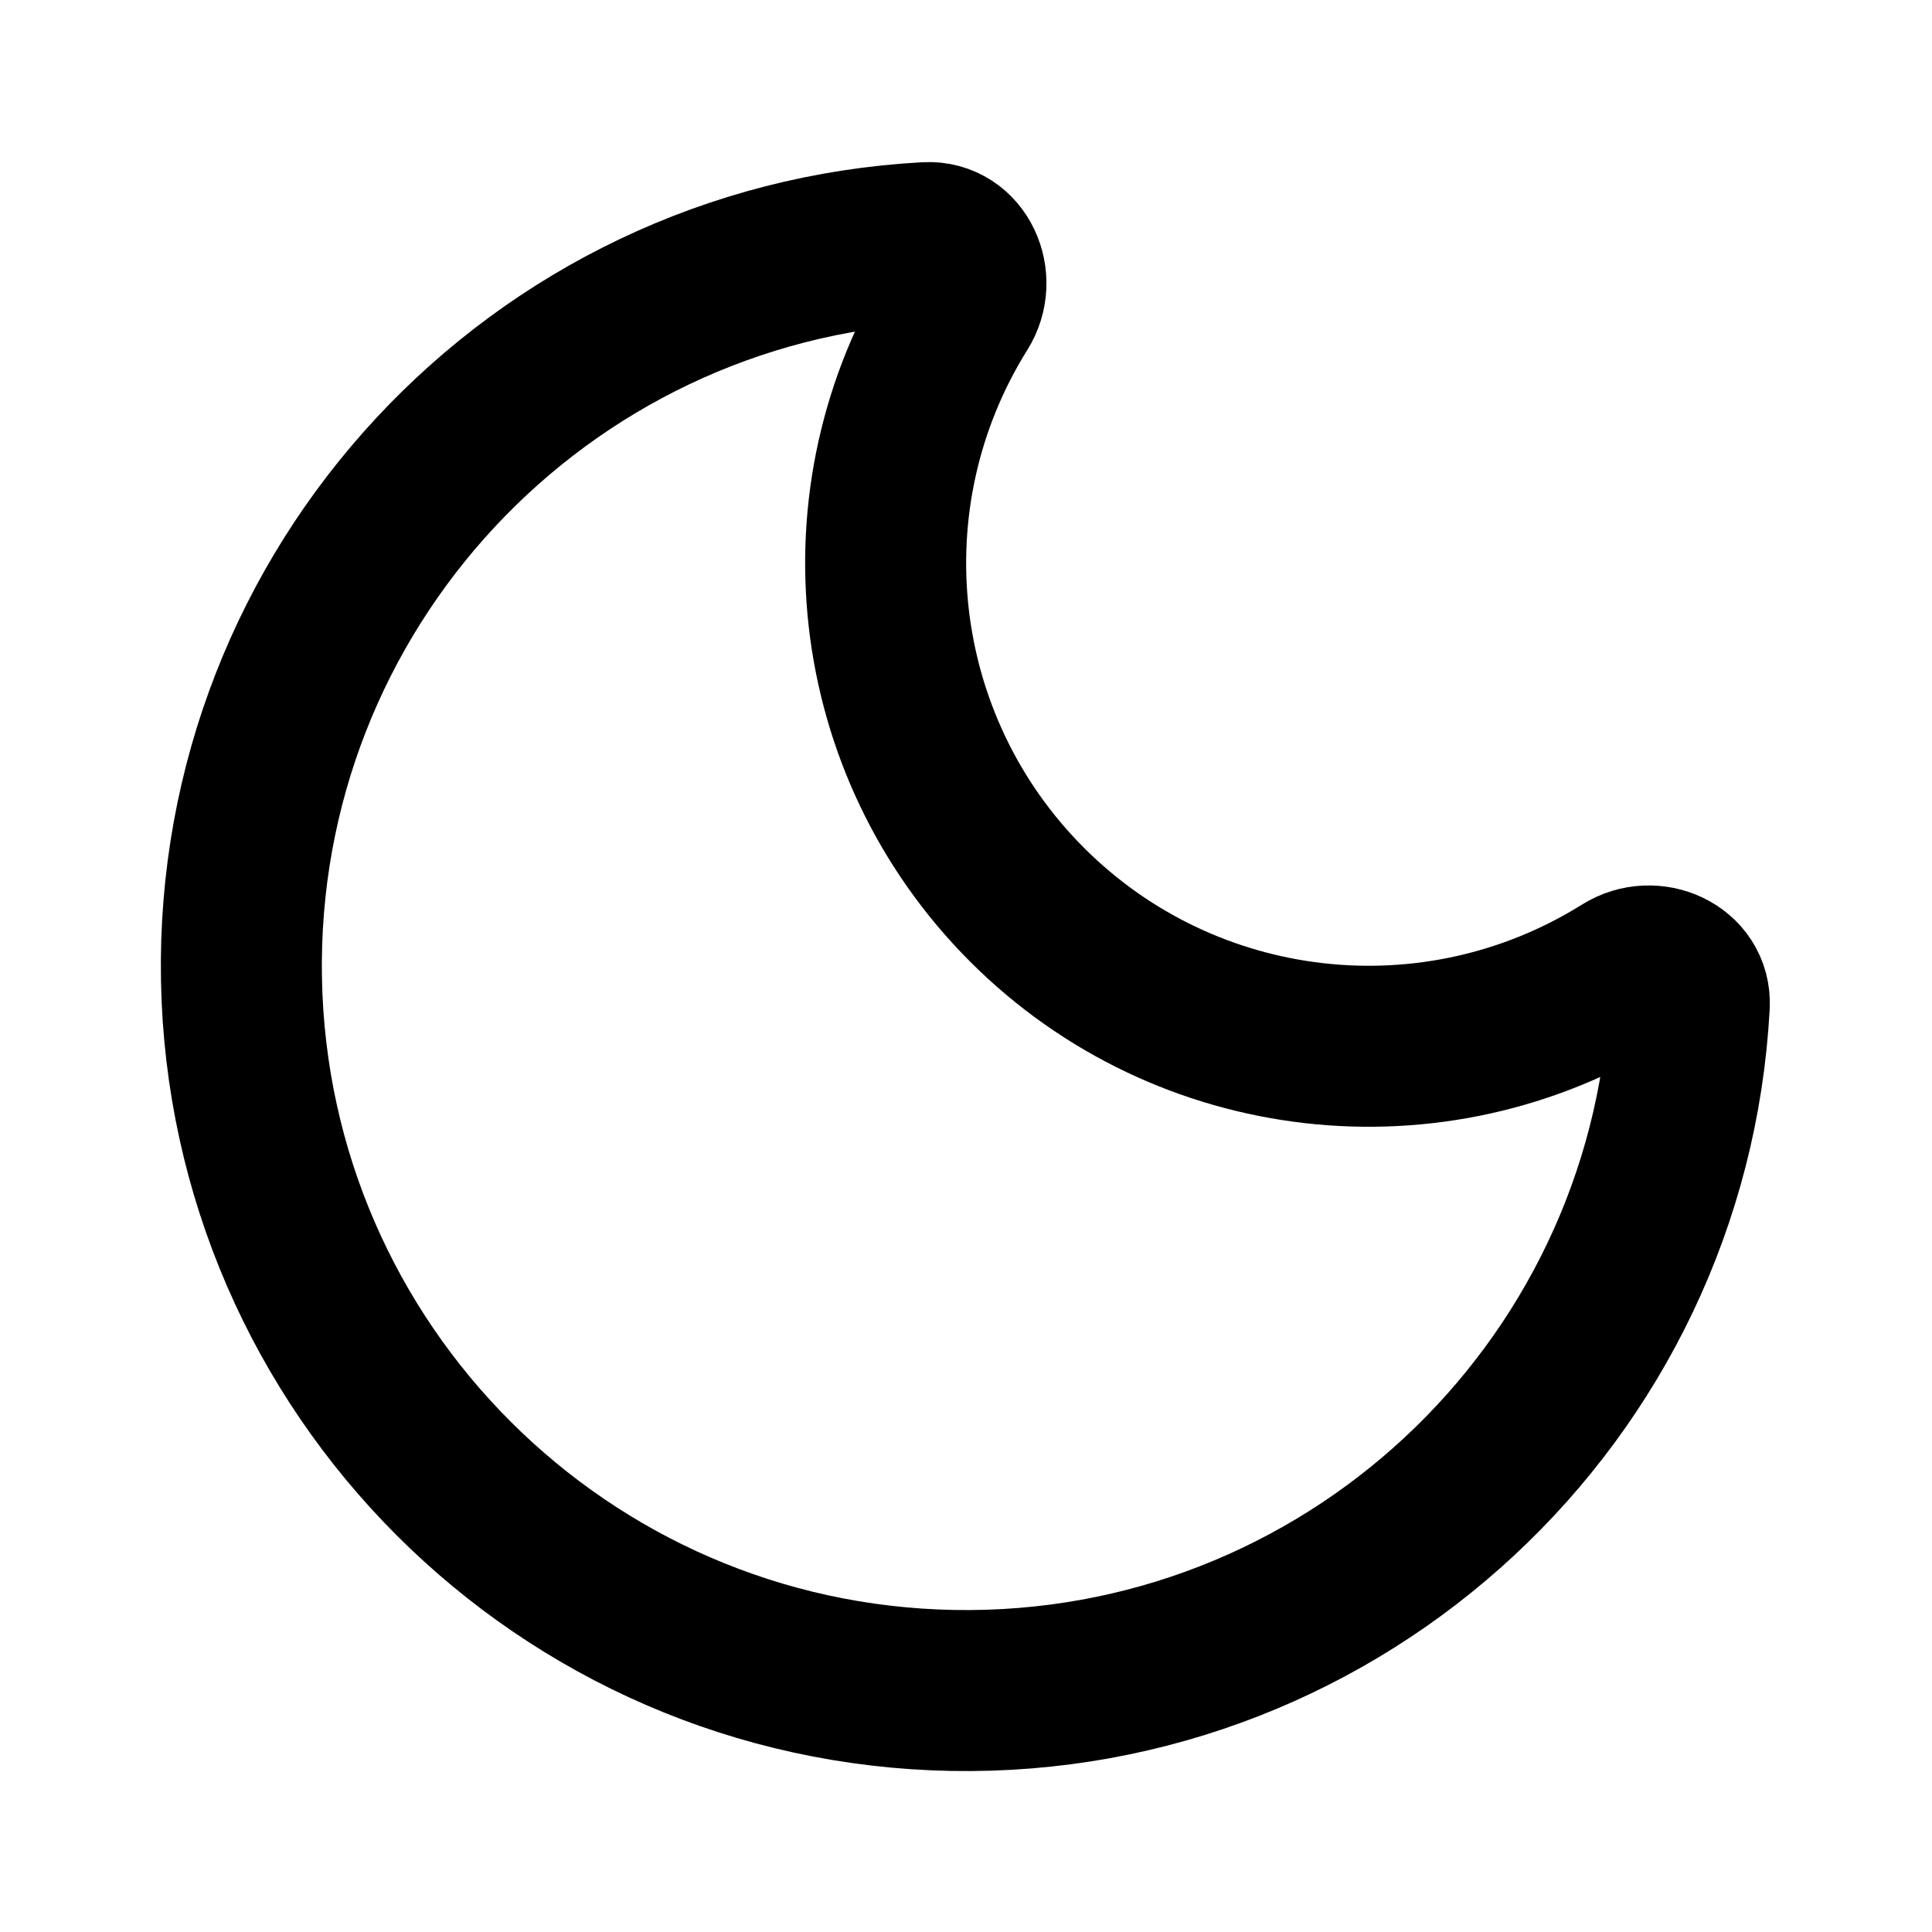
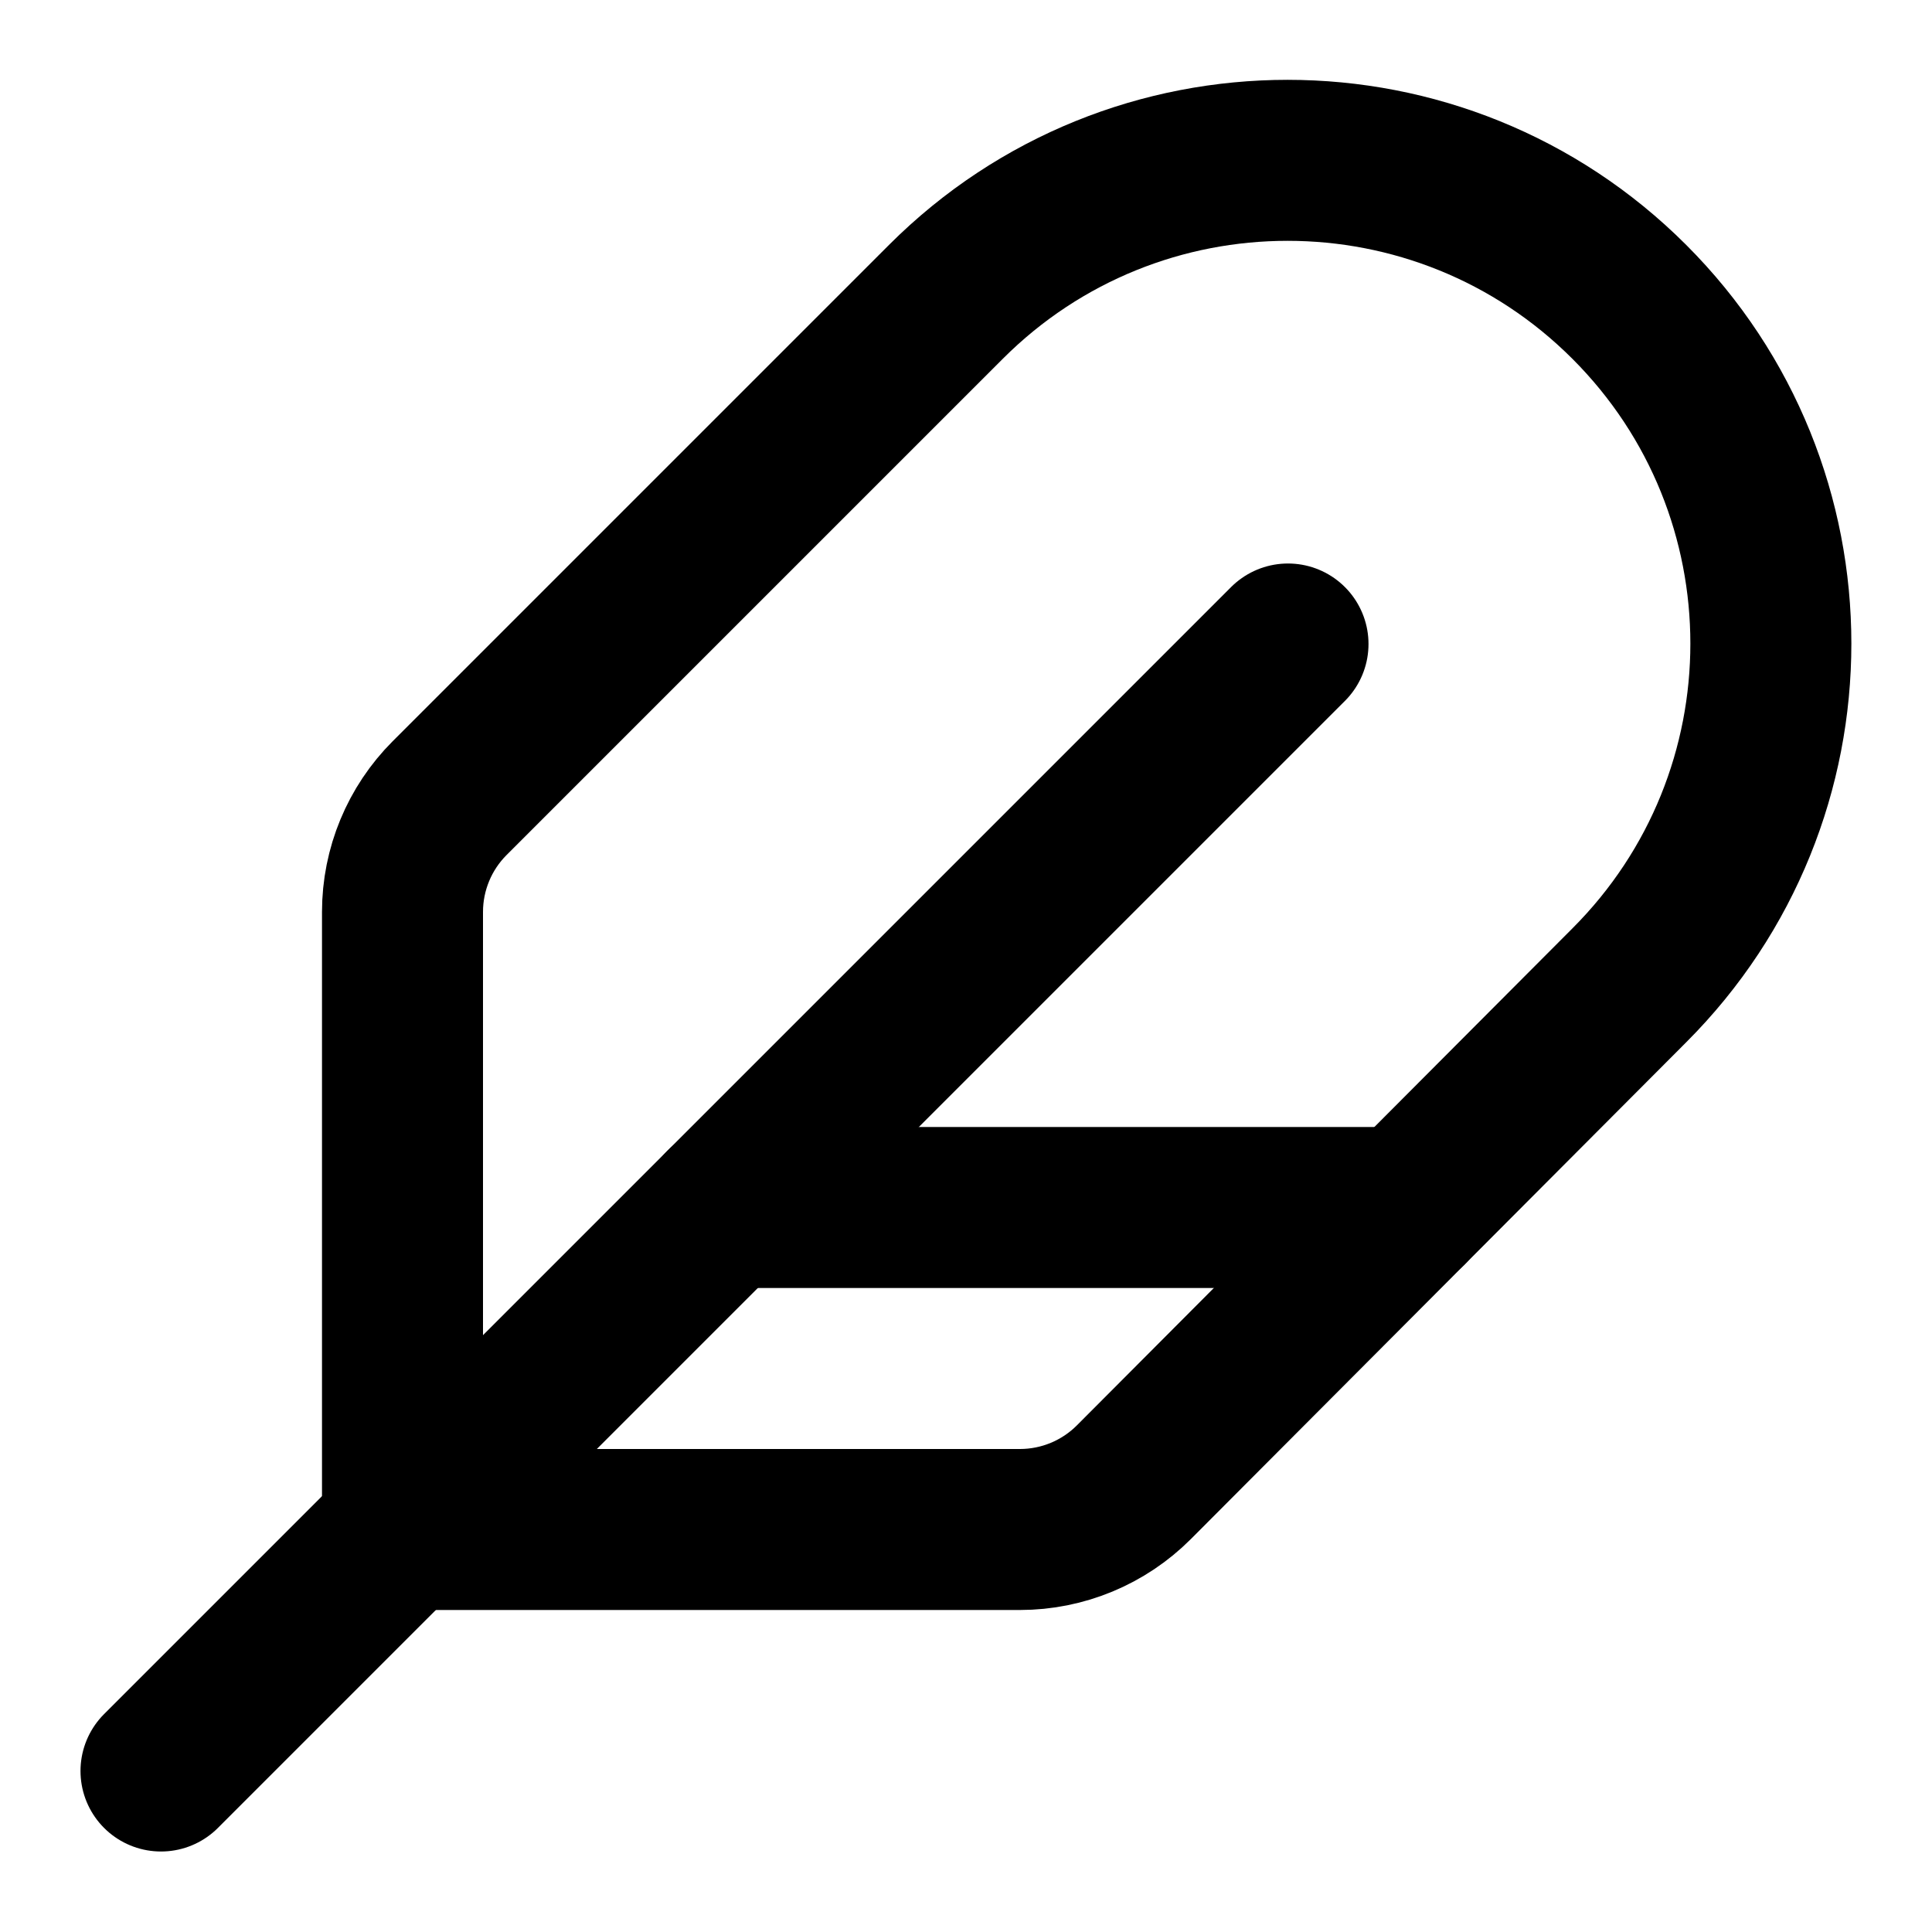
<svg xmlns="http://www.w3.org/2000/svg" width="24" height="24" viewBox="0 0 24 24" fill="none" stroke="currentColor" stroke-width="2" stroke-linecap="round" stroke-linejoin="round">
-   <path d="M20.985 12.486a9 9 0 1 1-9.473-9.472c.405-.022.617.46.402.803a6 6 0 0 0 8.268 8.268c.344-.215.825-.004.803.401" />
+   <path d="M14.086 18.412A2 2 0 0112.67 19H5v-7.672a2 2 0 01.586-1.414L11.75 3.75a6 6 0 118.49 8.49z" />
+   <path d="M16 8 2 22" />
+   <path d="M17.488 15H9" />
</svg>
